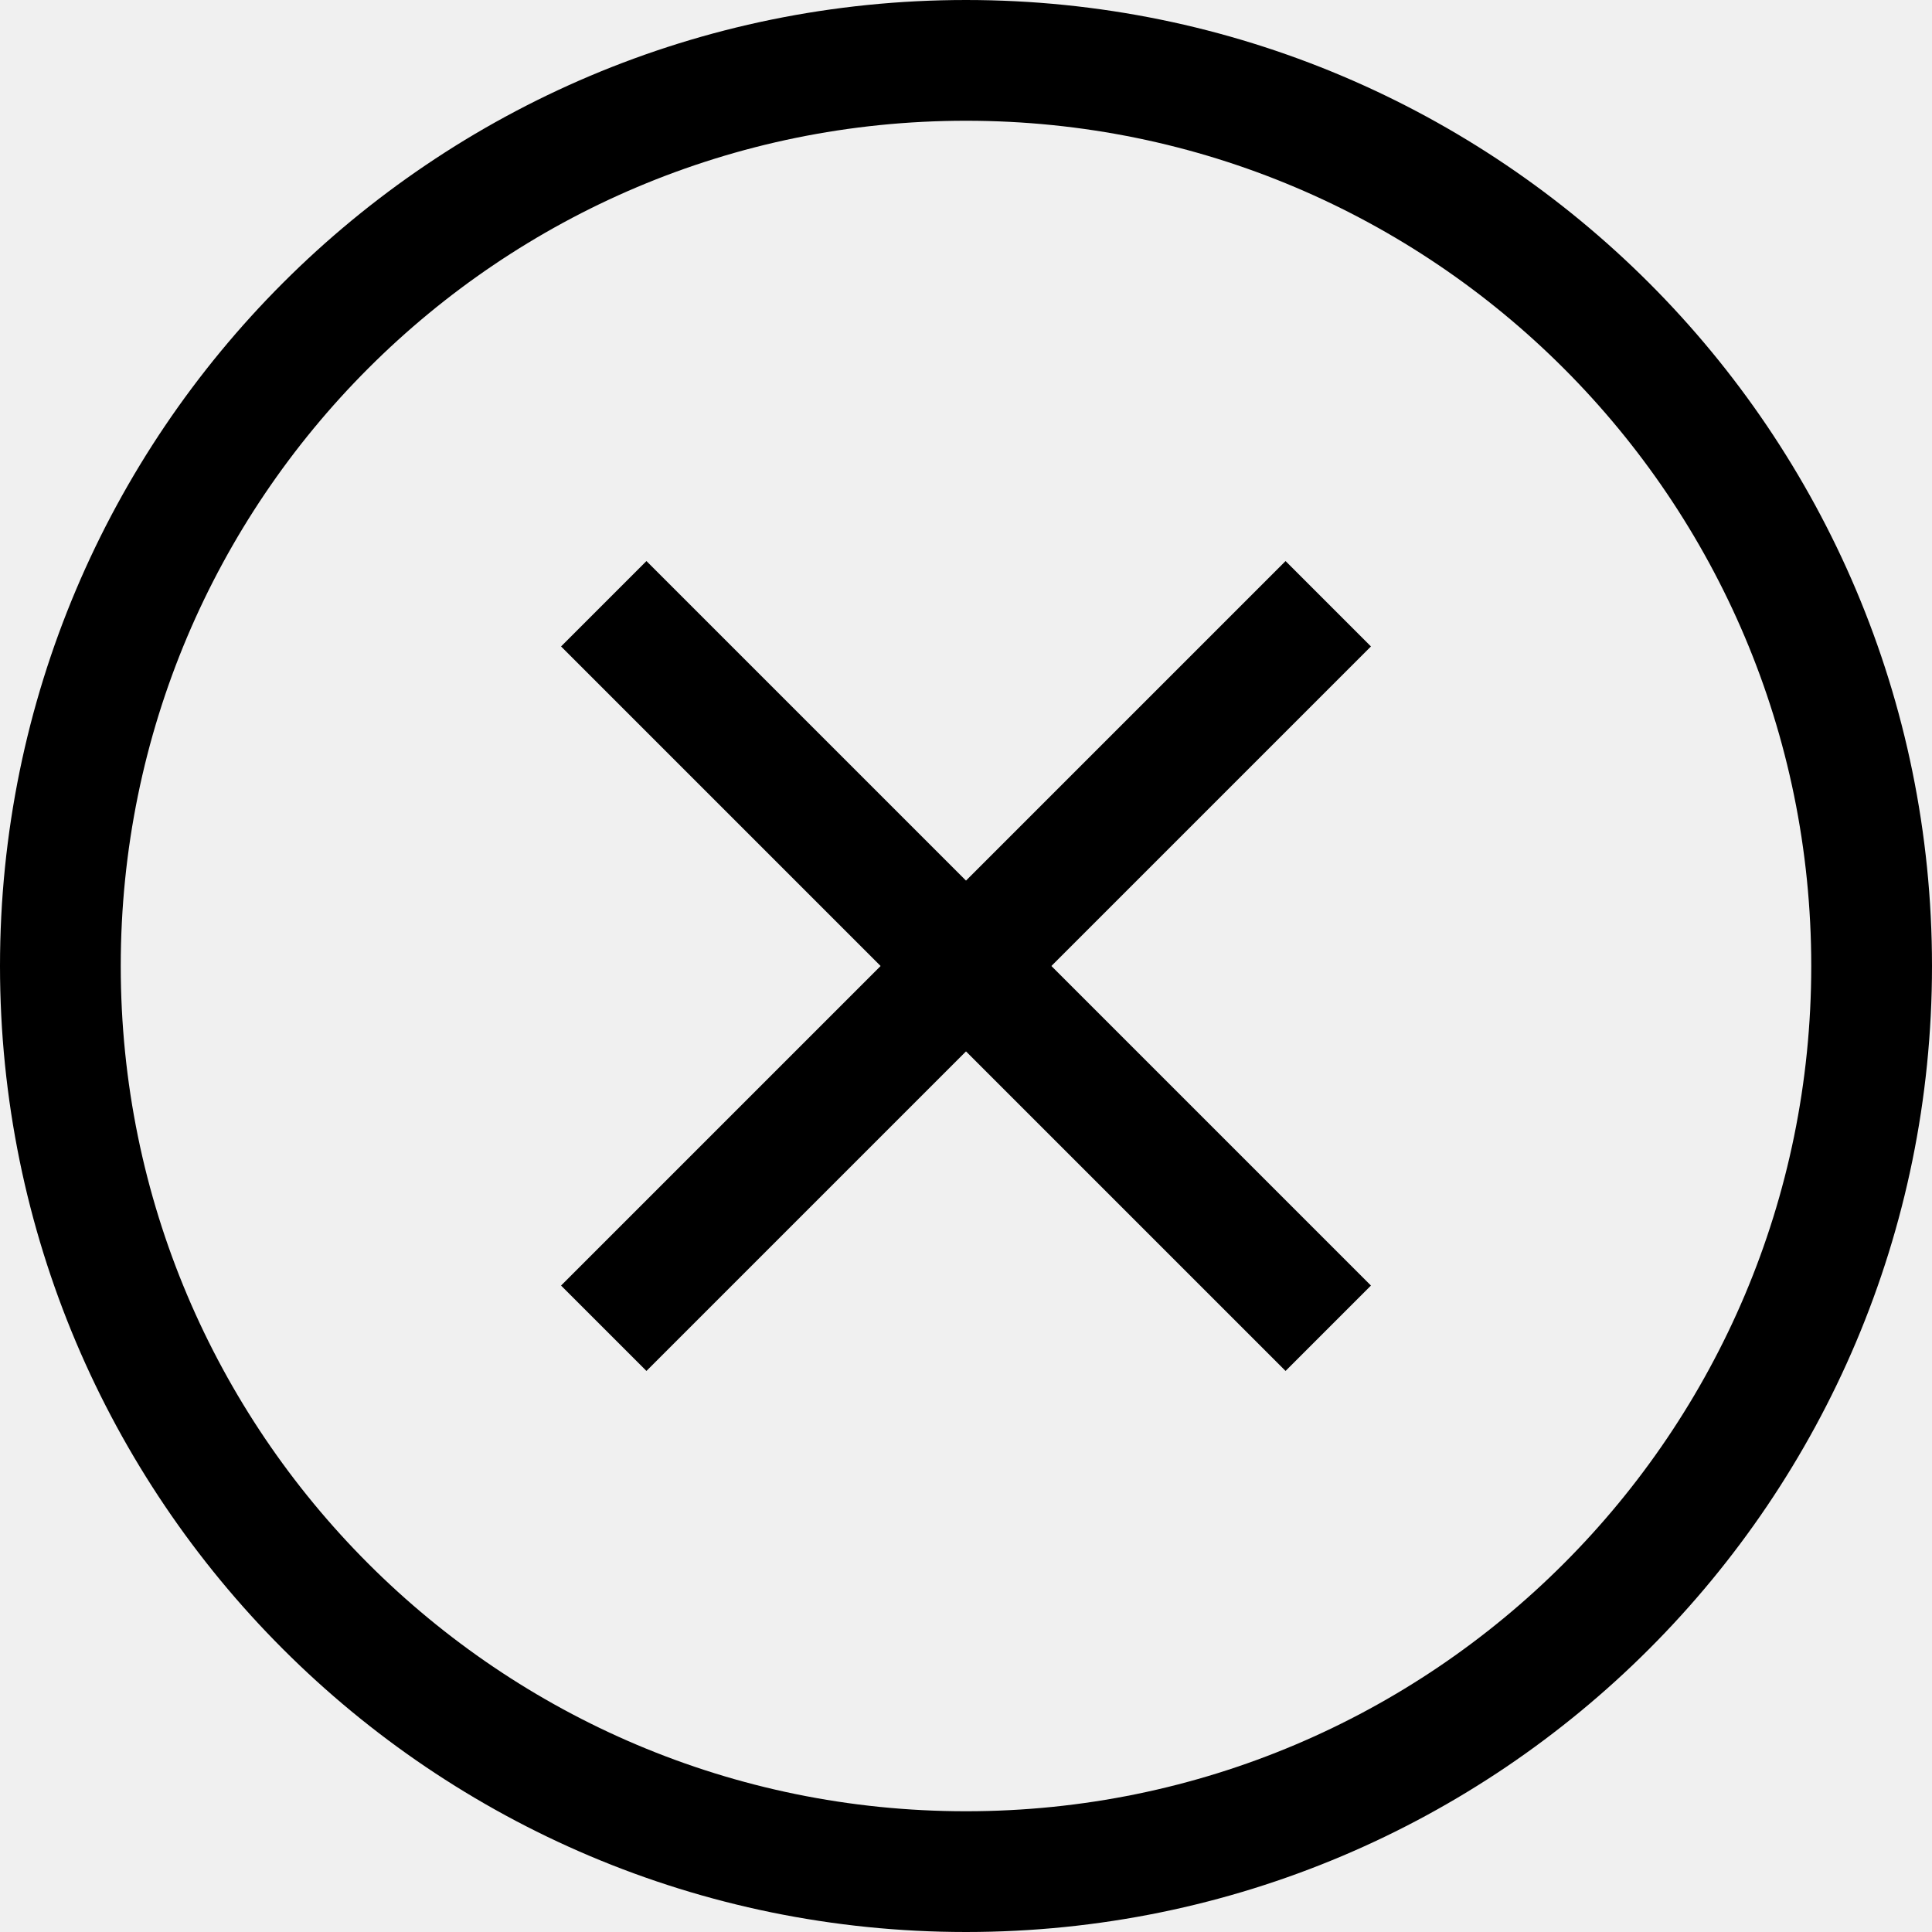
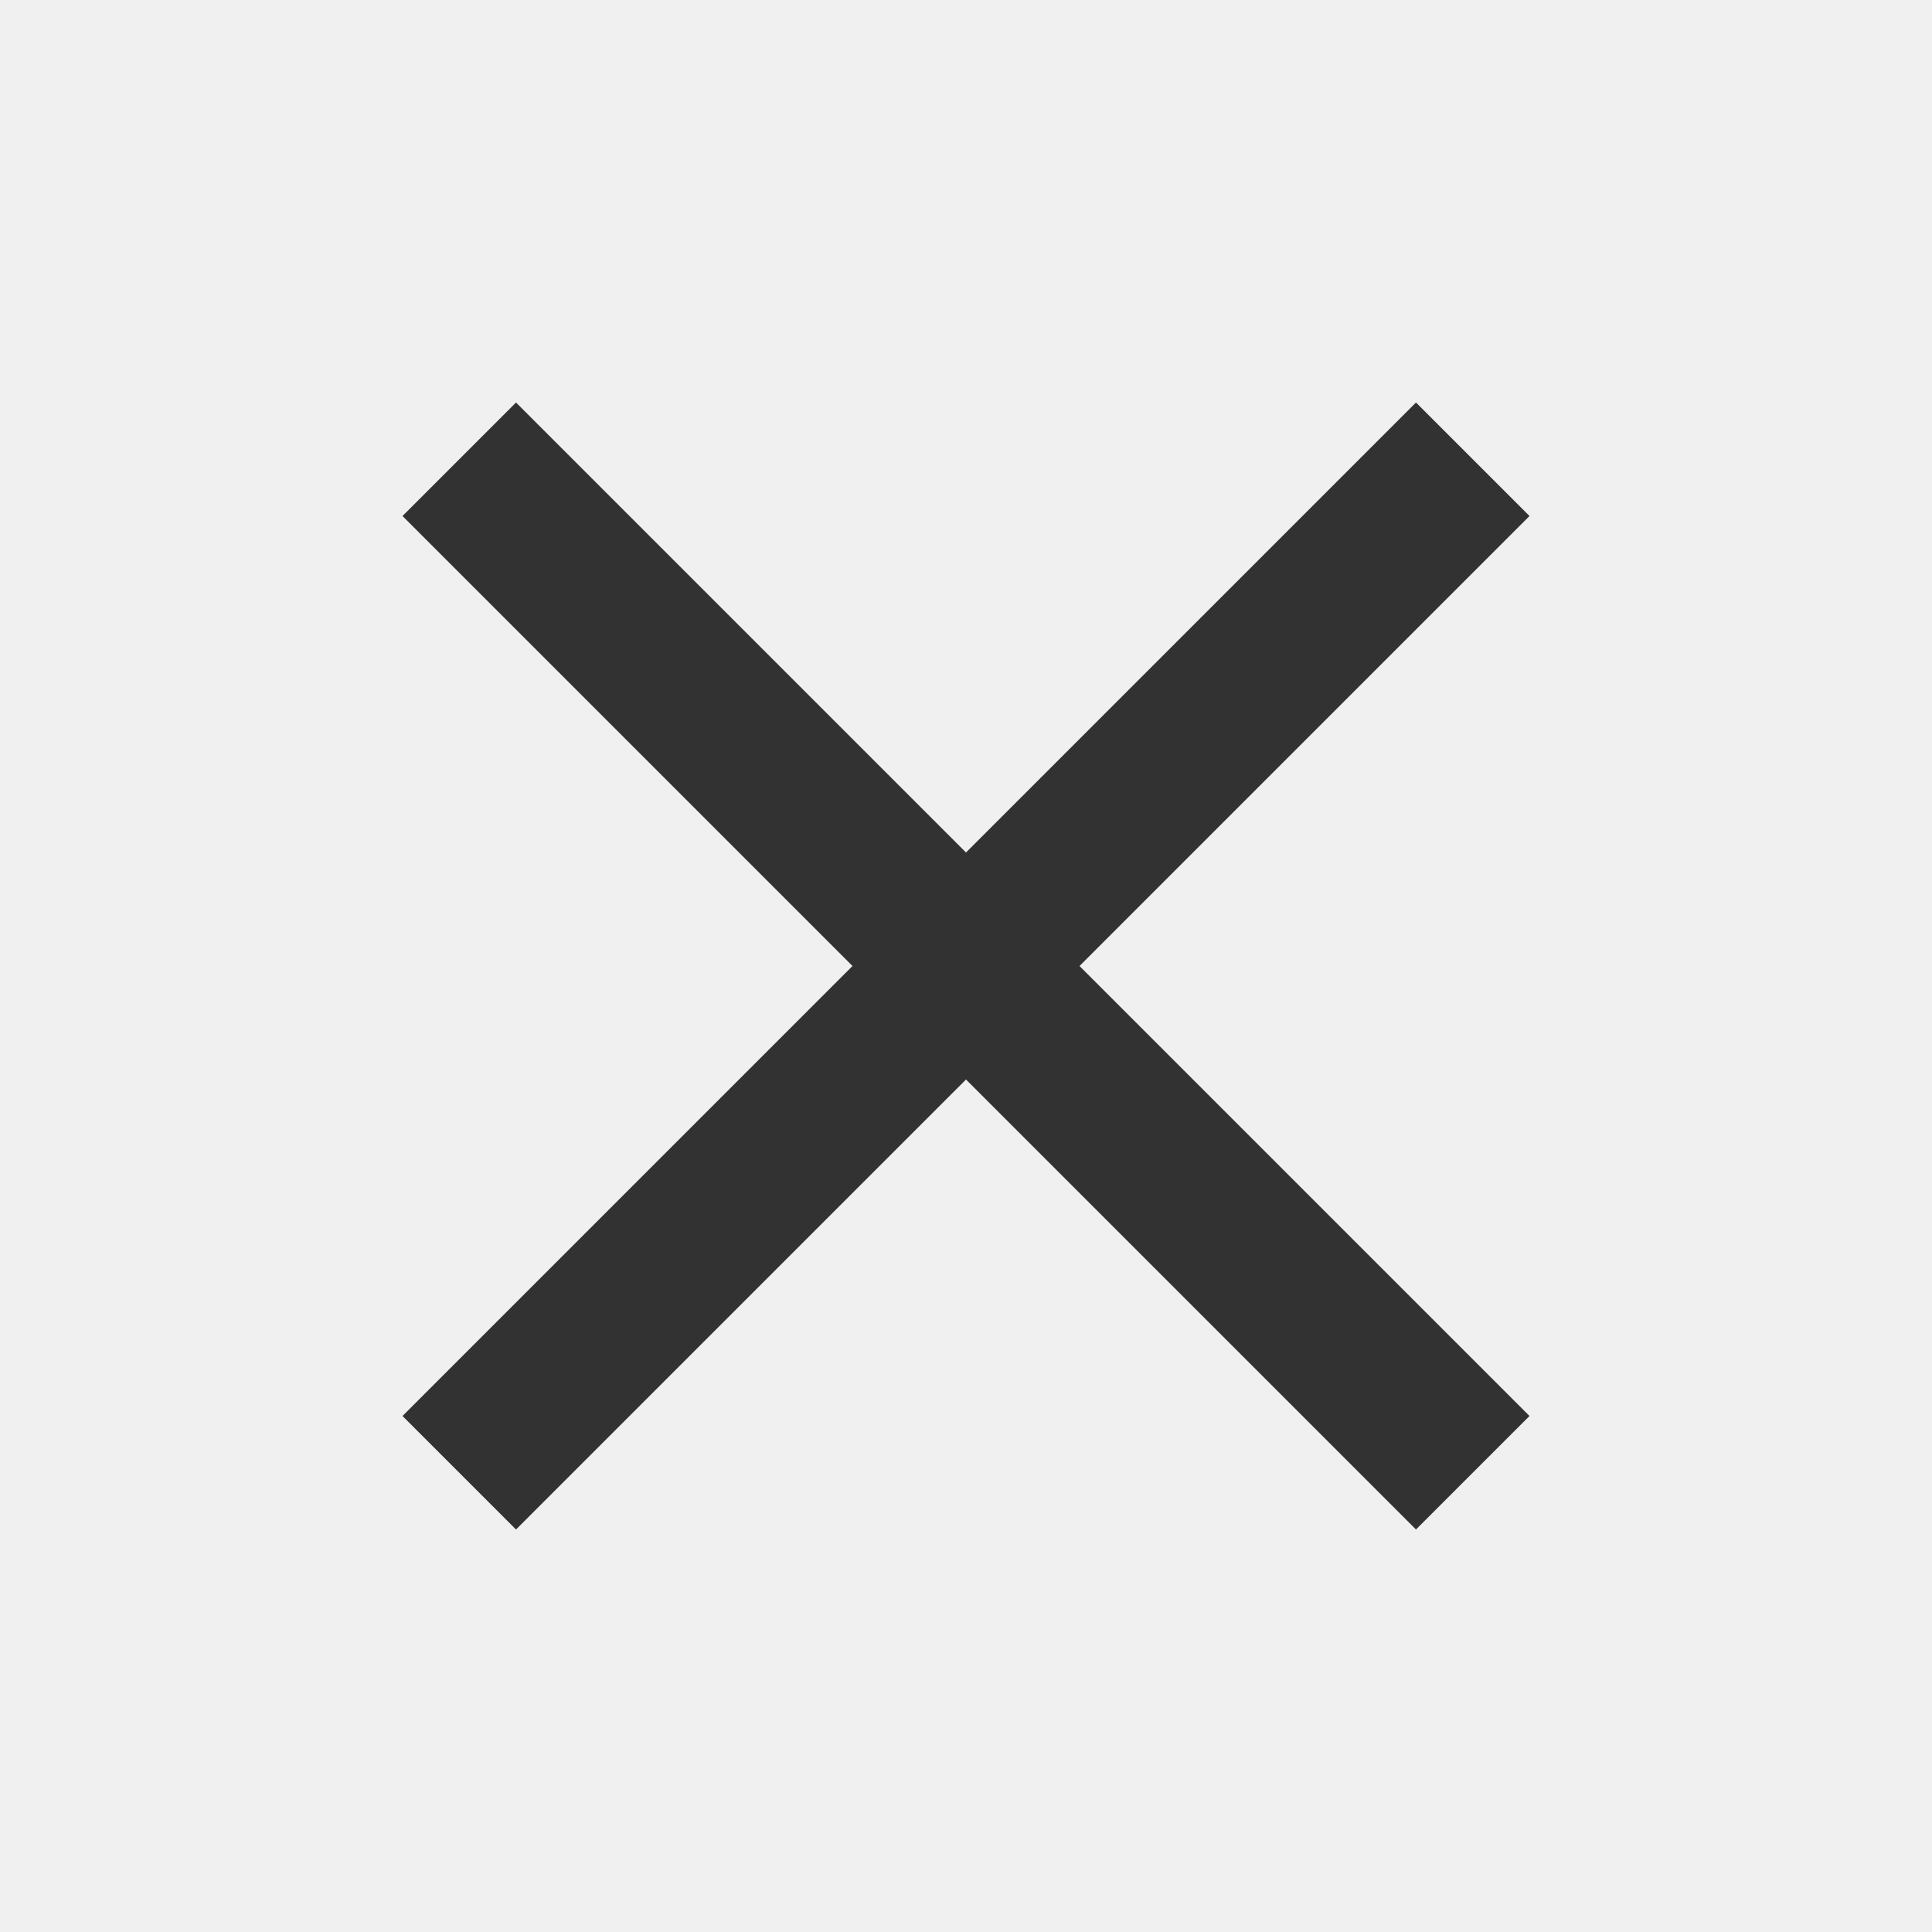
- <svg xmlns="http://www.w3.org/2000/svg" viewBox="0 0 32 32">
+ <svg xmlns="http://www.w3.org/2000/svg" width="24" height="24" viewBox="0 0 24 24" fill="none">
+   <g clip-path="url(#clip0_1758_1469)">
+     <path d="M19 6.41L17.59 5L12 10.59L6.41 5L5 6.41L10.59 12L5 17.59L6.41 19L12 13.41L17.59 19L19 17.59L13.41 12L19 6.41Z" fill="#323232" />
+   </g>
  <defs>
-     <style>.cls-1{fill:none;stroke:#000;stroke-linejoin:round;stroke-width:2px;}</style>
+     <clipPath id="clip0_1758_1469">
+       <rect width="24" height="24" fill="white" />
+     </clipPath>
  </defs>
-   <g data-name="9-Cancel" id="_9-Cancel">
-     <circle class="cls-1" cx="16" cy="16" r="15" />
-     <line class="cls-1" x1="10" x2="22" y1="10" y2="22" />
-     <line class="cls-1" x1="22" x2="10" y1="10" y2="22" />
-   </g>
</svg>
